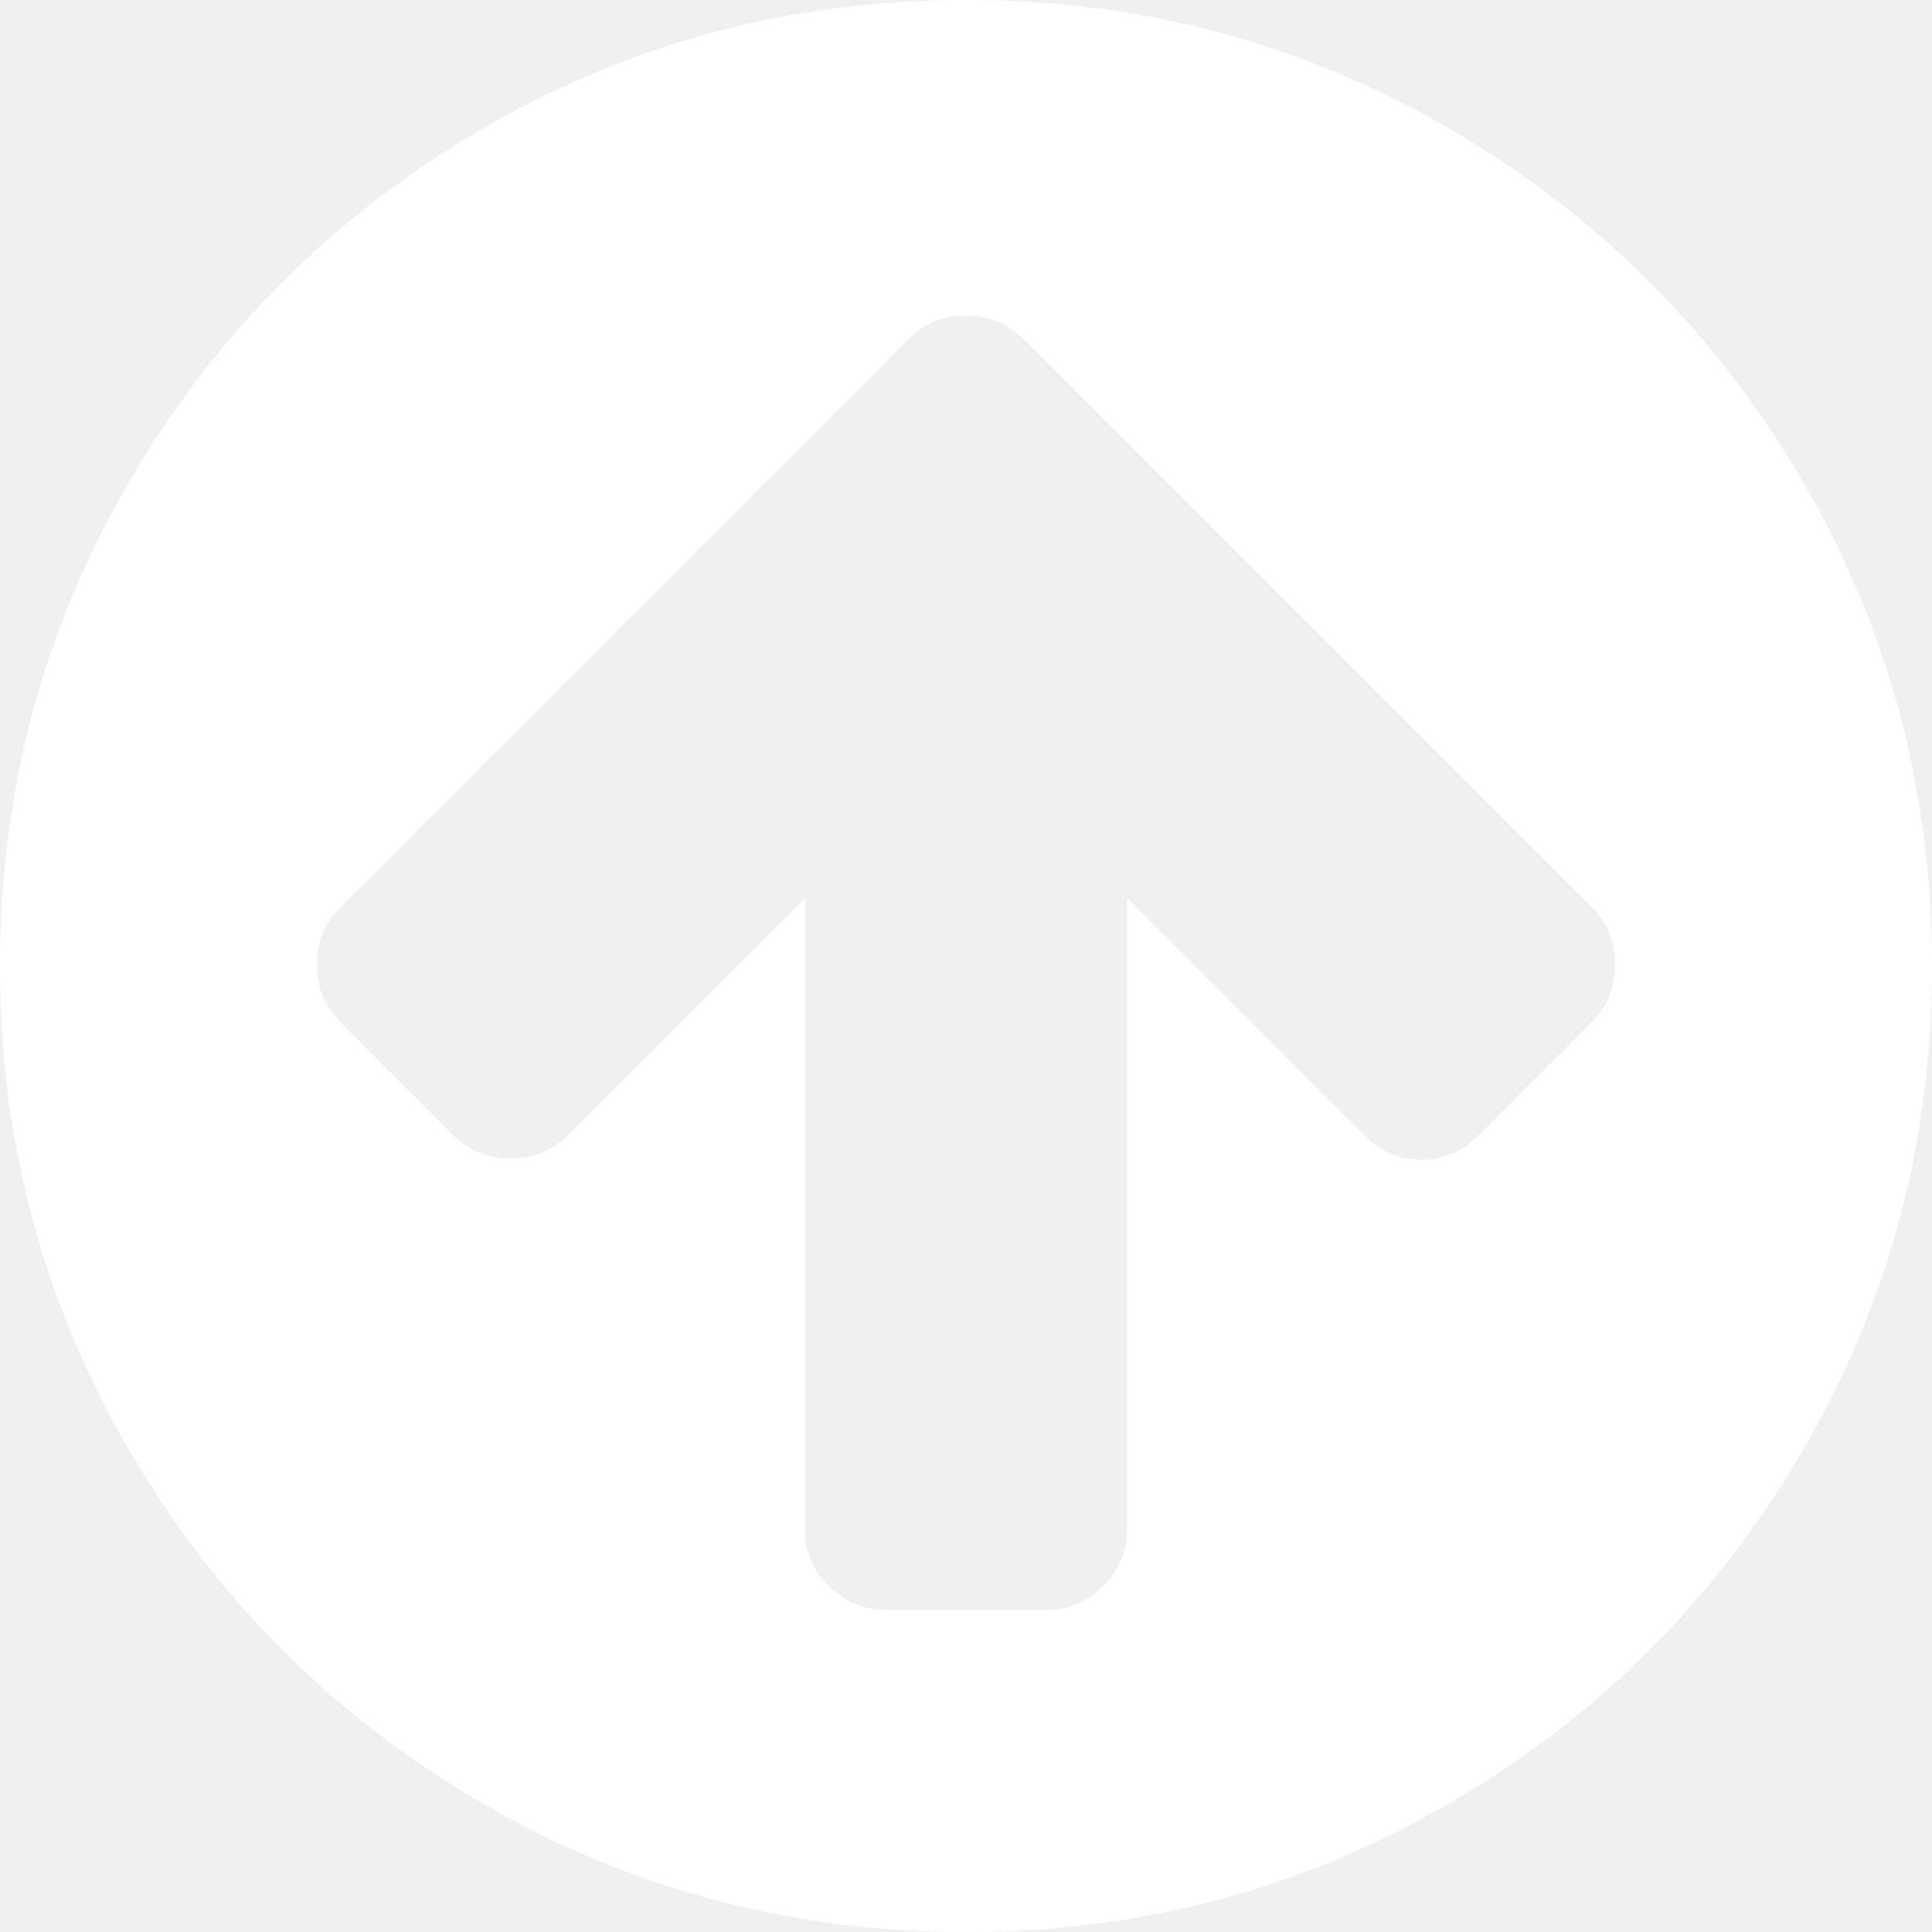
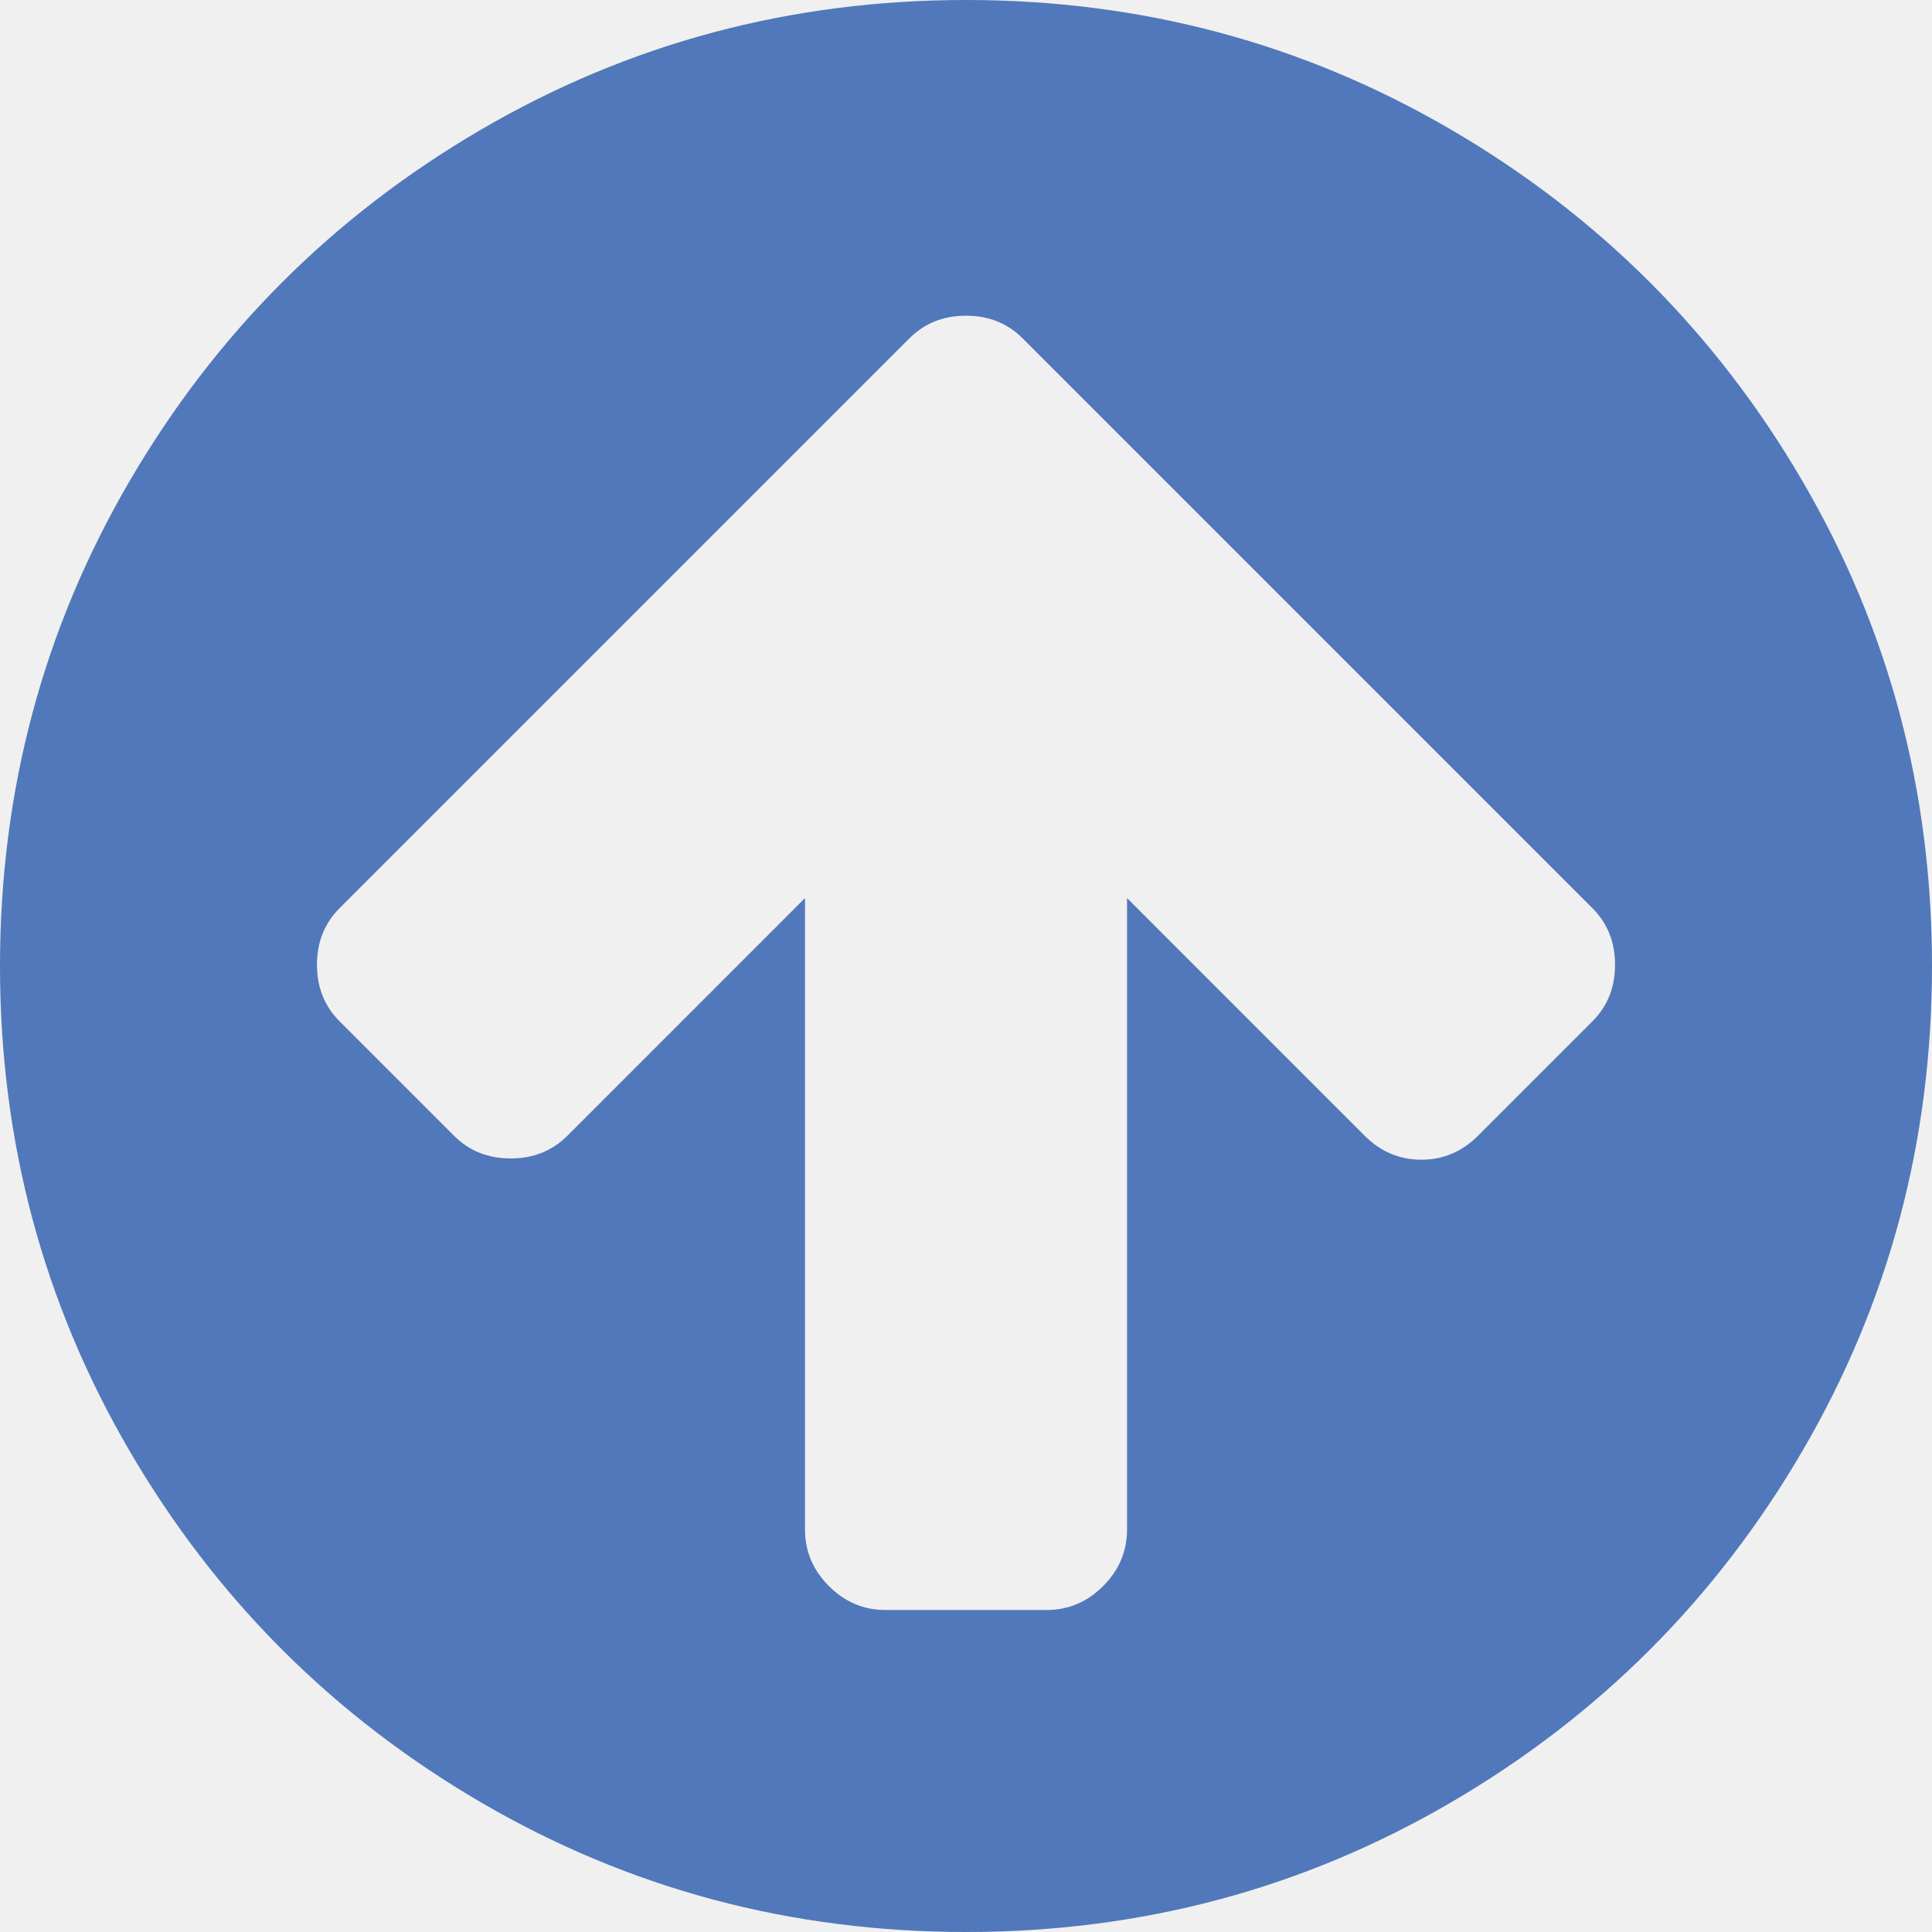
<svg xmlns="http://www.w3.org/2000/svg" version="1.1" id="Capa_1" x="0px" y="0px" width="64px" height="64px" viewBox="0 0 438.533 438.533" style="enable-background:new 0 0 438.533 438.533;" xml:space="preserve">
  <g>
-     <path d="M409.133,109.203c-19.608-33.592-46.205-60.189-79.798-79.796C295.736,9.801,259.058,0,219.273,0     c-39.781,0-76.47,9.801-110.063,29.407c-33.595,19.604-60.192,46.201-79.8,79.796C9.801,142.8,0,179.489,0,219.267     c0,39.78,9.804,76.463,29.407,110.062c19.607,33.592,46.204,60.189,79.799,79.798c33.597,19.605,70.283,29.407,110.063,29.407     s76.47-9.802,110.065-29.407c33.593-19.602,60.189-46.206,79.795-79.798c19.603-33.596,29.403-70.284,29.403-110.062     C438.533,179.485,428.732,142.795,409.133,109.203z M361.449,231.831l-25.981,25.981c-3.613,3.613-7.901,5.42-12.847,5.42     c-4.948,0-9.229-1.807-12.847-5.42l-53.954-53.961v143.32c0,4.948-1.813,9.232-5.428,12.847c-3.613,3.62-7.898,5.427-12.847,5.427     h-36.547c-4.948,0-9.231-1.807-12.847-5.427c-3.617-3.614-5.426-7.898-5.426-12.847v-143.32l-53.959,53.961     c-3.431,3.425-7.708,5.133-12.85,5.133c-5.14,0-9.423-1.708-12.85-5.133l-25.981-25.981c-3.422-3.429-5.137-7.714-5.137-12.852     c0-5.137,1.709-9.419,5.137-12.847l103.356-103.353l25.981-25.981c3.427-3.425,7.71-5.14,12.847-5.14     c5.142,0,9.423,1.715,12.849,5.14l25.98,25.981l103.35,103.353c3.432,3.427,5.14,7.71,5.14,12.847     C366.589,224.117,364.881,228.402,361.449,231.831z" fill="#FFFFFF" />
+     <path d="M409.133,109.203c-19.608-33.592-46.205-60.189-79.798-79.796C295.736,9.801,259.058,0,219.273,0     c-39.781,0-76.47,9.801-110.063,29.407c-33.595,19.604-60.192,46.201-79.8,79.796C9.801,142.8,0,179.489,0,219.267     c0,39.78,9.804,76.463,29.407,110.062c19.607,33.592,46.204,60.189,79.799,79.798c33.597,19.605,70.283,29.407,110.063,29.407     s76.47-9.802,110.065-29.407c33.593-19.602,60.189-46.206,79.795-79.798c19.603-33.596,29.403-70.284,29.403-110.062     C438.533,179.485,428.732,142.795,409.133,109.203z M361.449,231.831l-25.981,25.981c-3.613,3.613-7.901,5.42-12.847,5.42     c-4.948,0-9.229-1.807-12.847-5.42l-53.954-53.961v143.32c0,4.948-1.813,9.232-5.428,12.847c-3.613,3.62-7.898,5.427-12.847,5.427     h-36.547c-4.948,0-9.231-1.807-12.847-5.427c-3.617-3.614-5.426-7.898-5.426-12.847v-143.32l-53.959,53.961     c-3.431,3.425-7.708,5.133-12.85,5.133c-5.14,0-9.423-1.708-12.85-5.133l-25.981-25.981c-3.422-3.429-5.137-7.714-5.137-12.852     c0-5.137,1.709-9.419,5.137-12.847l103.356-103.353l25.981-25.981c3.427-3.425,7.71-5.14,12.847-5.14     c5.142,0,9.423,1.715,12.849,5.14l25.98,25.981l103.35,103.353c3.432,3.427,5.14,7.71,5.14,12.847     C366.589,224.117,364.881,228.402,361.449,231.831z" fill="#5178BA" />
  </g>
  <g>
</g>
  <g>
</g>
  <g>
</g>
  <g>
</g>
  <g>
</g>
  <g>
</g>
  <g>
</g>
  <g>
</g>
  <g>
</g>
  <g>
</g>
  <g>
</g>
  <g>
</g>
  <g>
</g>
  <g>
</g>
  <g>
</g>
</svg>
